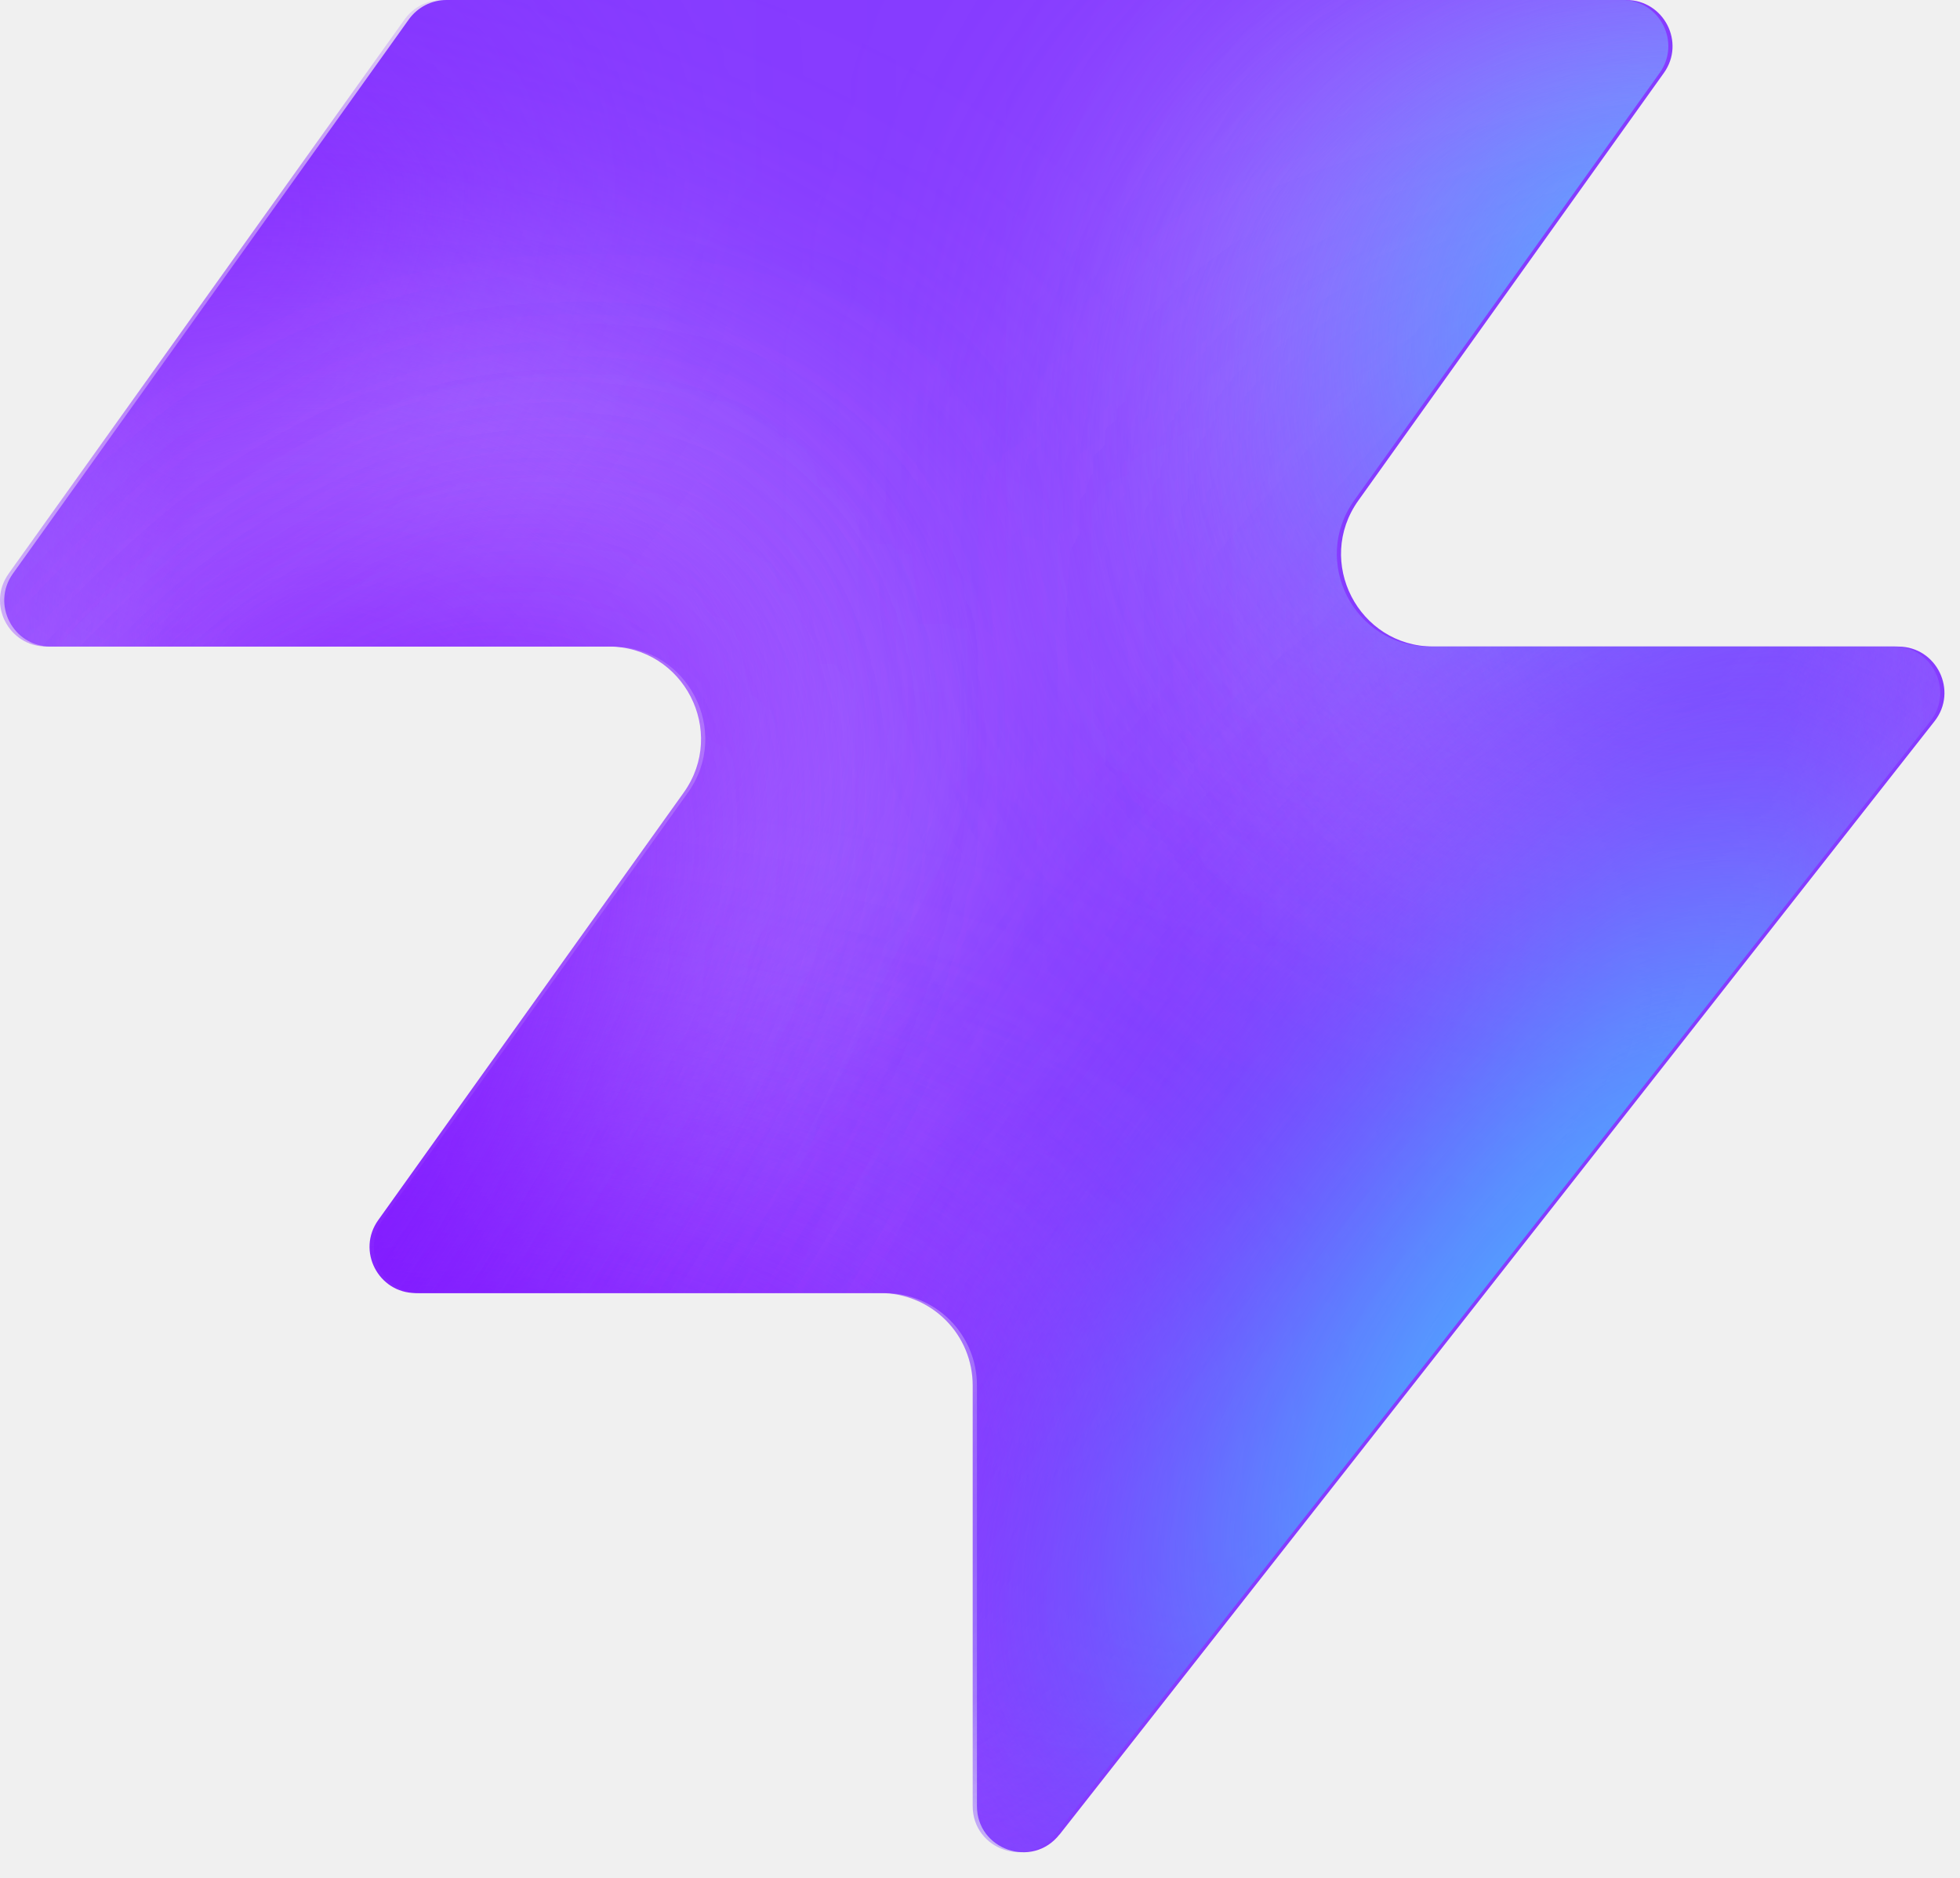
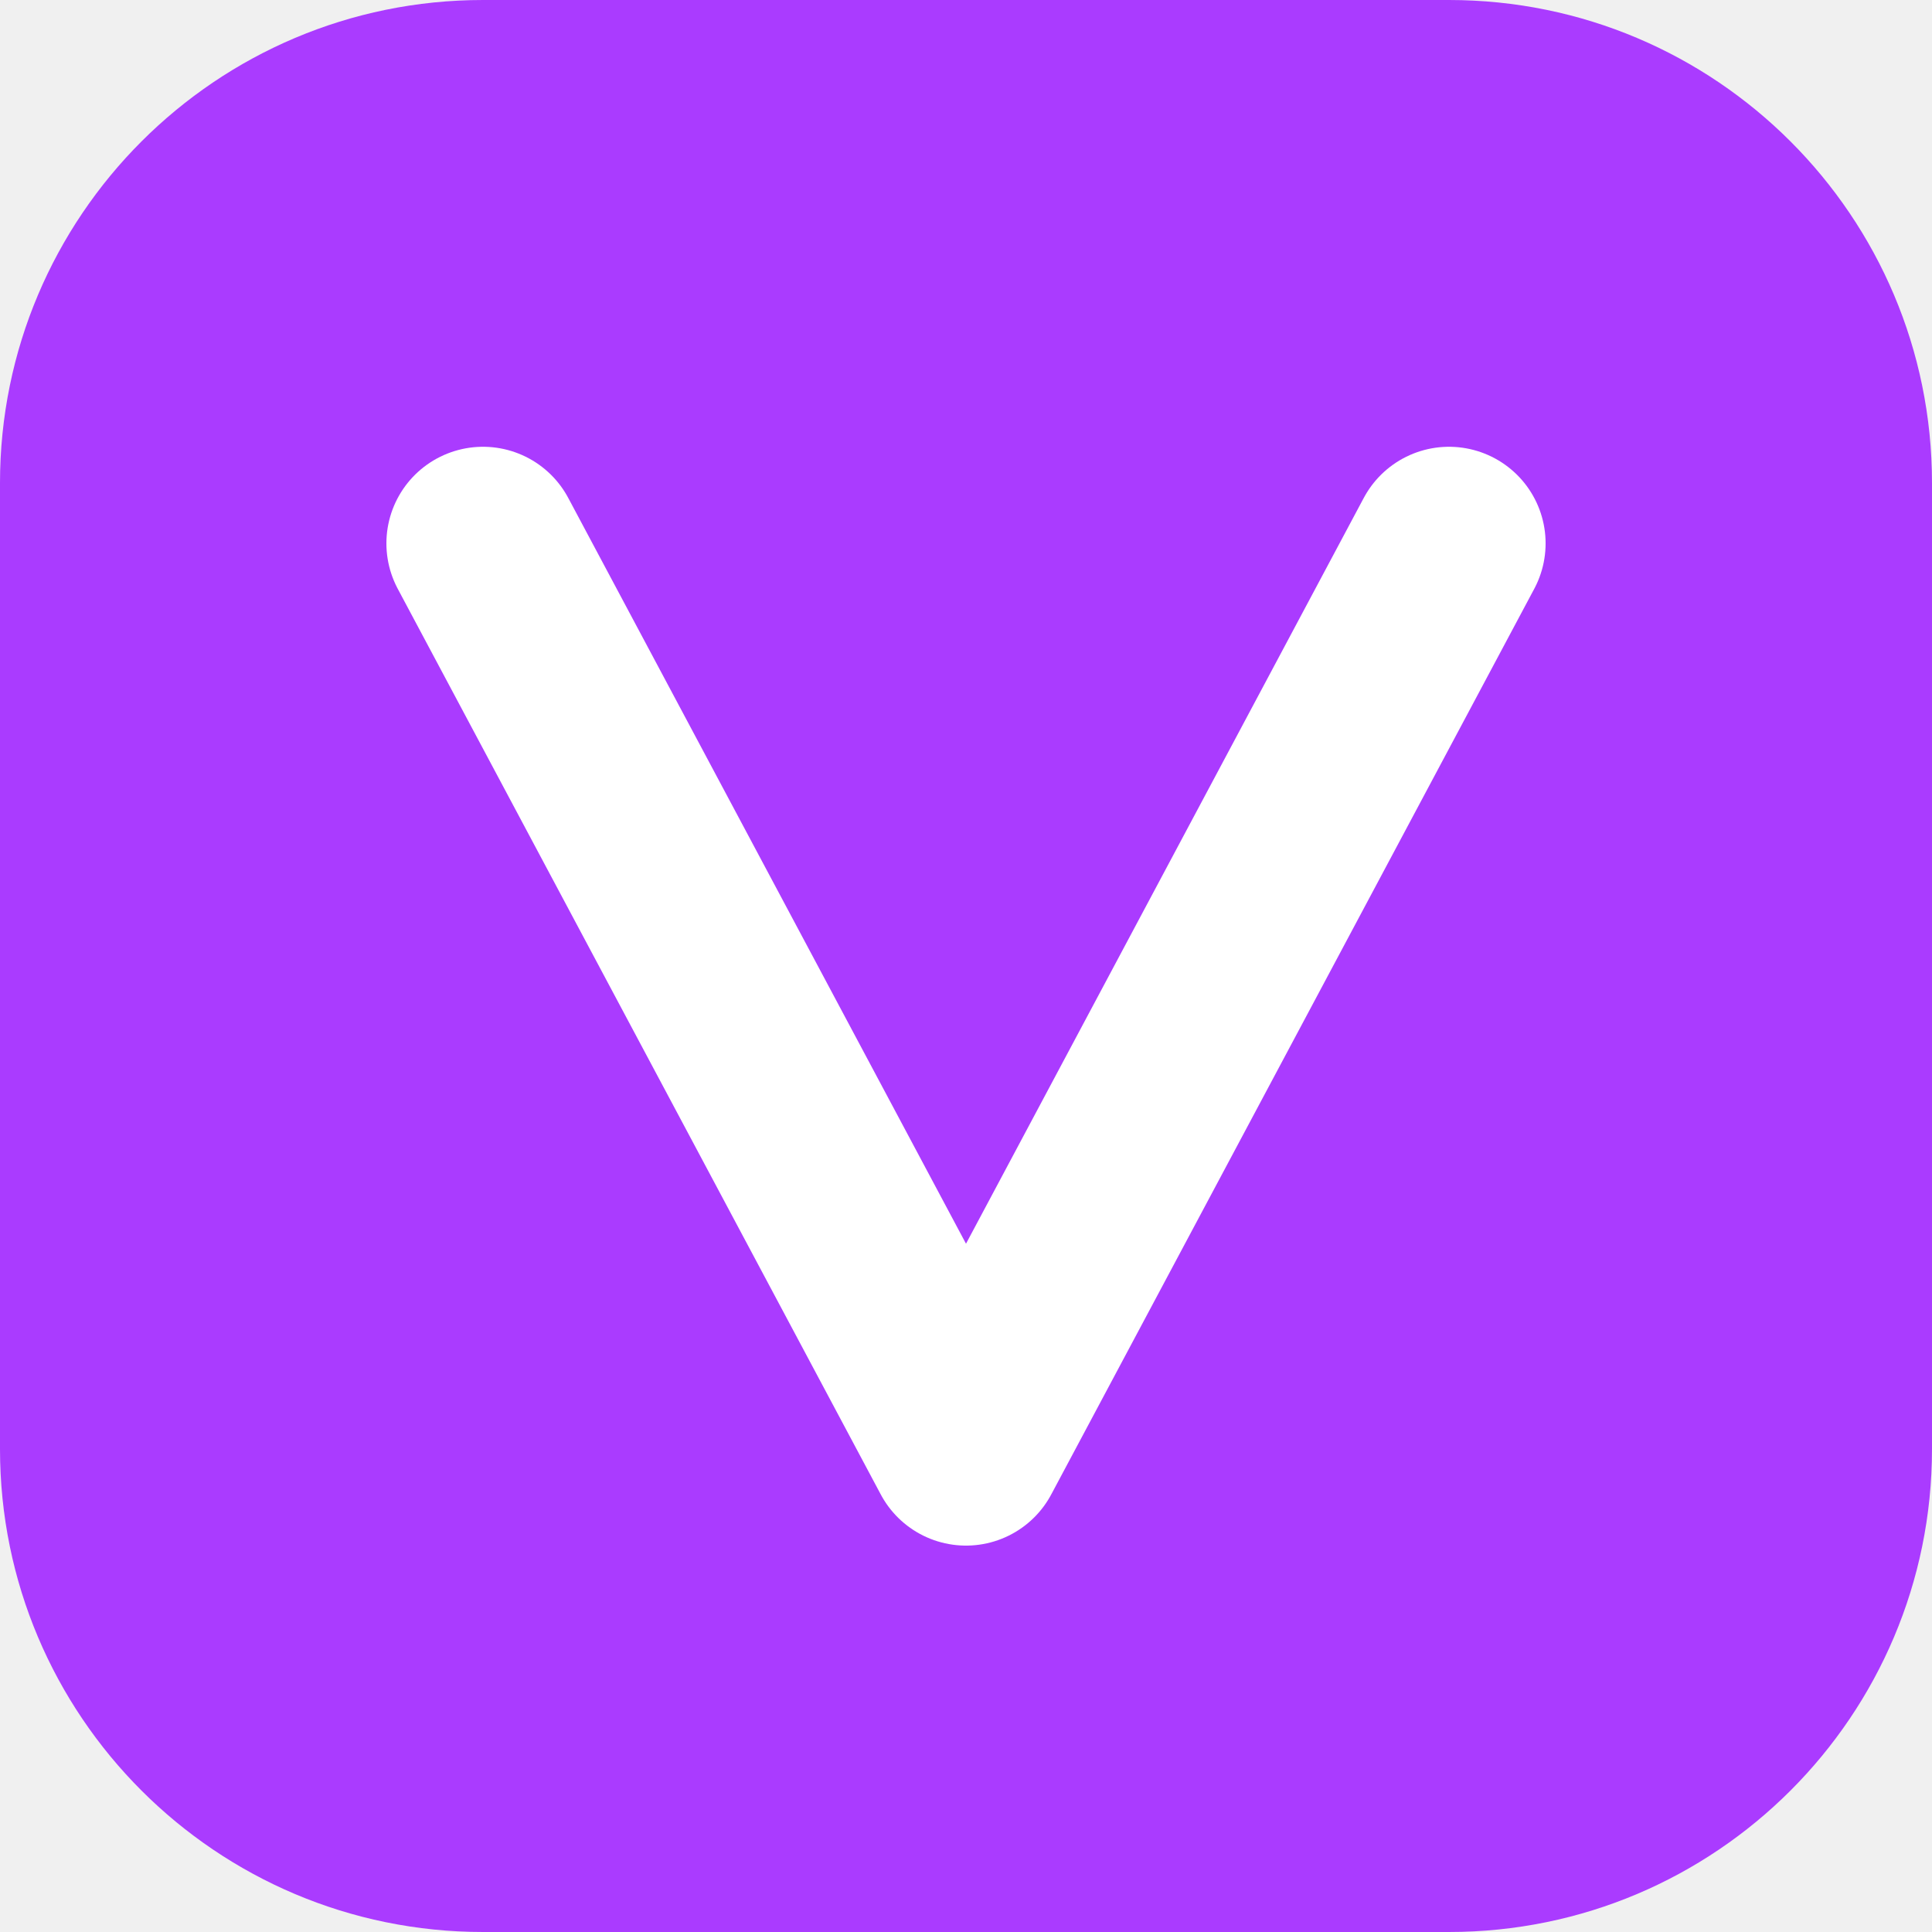
- <svg xmlns="http://www.w3.org/2000/svg" width="48" height="46" fill="none" viewBox="0 0 48 46">
-   <path fill="#863bff" d="M25.946 44.938c-.664.845-2.021.375-2.021-.698V33.937a2.26 2.26 0 0 0-2.262-2.262H10.287c-.92 0-1.456-1.04-.92-1.788l7.48-10.471c1.07-1.497 0-3.578-1.842-3.578H1.237c-.92 0-1.456-1.04-.92-1.788L10.013.474c.214-.297.556-.474.92-.474h28.894c.92 0 1.456 1.04.92 1.788l-7.48 10.471c-1.07 1.498 0 3.579 1.842 3.579h11.377c.943 0 1.473 1.088.89 1.83L25.947 44.94z" style="fill:#863bff;fill:color(display-p3 .525 .23 1);fill-opacity:1" />
-   <mask id="a" width="48" height="46" x="0" y="0" maskUnits="userSpaceOnUse" style="mask-type:alpha">
-     <path fill="#000" d="M25.842 44.938c-.664.844-2.021.375-2.021-.698V33.937a2.26 2.26 0 0 0-2.262-2.262H10.183c-.92 0-1.456-1.04-.92-1.788l7.48-10.471c1.07-1.498 0-3.579-1.842-3.579H1.133c-.92 0-1.456-1.04-.92-1.787L9.91.473c.214-.297.556-.474.92-.474h28.894c.92 0 1.456 1.04.92 1.788l-7.48 10.471c-1.07 1.498 0 3.578 1.842 3.578h11.377c.943 0 1.473 1.088.89 1.832L25.843 44.94z" style="fill:#000;fill-opacity:1" />
-   </mask>
-   <g mask="url(#a)">
-     <g filter="url(#b)">
-       <ellipse cx="5.508" cy="14.704" fill="#ede6ff" rx="5.508" ry="14.704" style="fill:#ede6ff;fill:color(display-p3 .927 .903 1);fill-opacity:1" transform="matrix(.00324 1 1 -.00324 -4.47 31.516)" />
-     </g>
-     <g filter="url(#c)">
-       <ellipse cx="10.399" cy="29.851" fill="#ede6ff" rx="10.399" ry="29.851" style="fill:#ede6ff;fill:color(display-p3 .927 .903 1);fill-opacity:1" transform="matrix(.00324 1 1 -.00324 -39.328 7.883)" />
-     </g>
-     <g filter="url(#d)">
-       <ellipse cx="5.508" cy="30.487" fill="#7e14ff" rx="5.508" ry="30.487" style="fill:#7e14ff;fill:color(display-p3 .492 .077 1);fill-opacity:1" transform="rotate(89.814 -25.913 -14.639)scale(1 -1)" />
-     </g>
-     <g filter="url(#e)">
-       <ellipse cx="5.508" cy="30.599" fill="#7e14ff" rx="5.508" ry="30.599" style="fill:#7e14ff;fill:color(display-p3 .492 .077 1);fill-opacity:1" transform="rotate(89.814 -32.644 -3.334)scale(1 -1)" />
-     </g>
-     <g filter="url(#f)">
-       <ellipse cx="5.508" cy="30.599" fill="#7e14ff" rx="5.508" ry="30.599" style="fill:#7e14ff;fill:color(display-p3 .492 .077 1);fill-opacity:1" transform="matrix(.00324 1 1 -.00324 -34.34 30.47)" />
-     </g>
-     <g filter="url(#g)">
-       <ellipse cx="14.072" cy="22.078" fill="#ede6ff" rx="14.072" ry="22.078" style="fill:#ede6ff;fill:color(display-p3 .927 .903 1);fill-opacity:1" transform="rotate(93.35 24.506 48.493)scale(-1 1)" />
-     </g>
-     <g filter="url(#h)">
-       <ellipse cx="3.47" cy="21.501" fill="#7e14ff" rx="3.47" ry="21.501" style="fill:#7e14ff;fill:color(display-p3 .492 .077 1);fill-opacity:1" transform="rotate(89.009 28.708 47.59)scale(-1 1)" />
-     </g>
-     <g filter="url(#i)">
-       <ellipse cx="3.47" cy="21.501" fill="#7e14ff" rx="3.47" ry="21.501" style="fill:#7e14ff;fill:color(display-p3 .492 .077 1);fill-opacity:1" transform="rotate(89.009 28.708 47.59)scale(-1 1)" />
-     </g>
-     <g filter="url(#j)">
-       <ellipse cx=".387" cy="8.972" fill="#7e14ff" rx="4.407" ry="29.108" style="fill:#7e14ff;fill:color(display-p3 .492 .077 1);fill-opacity:1" transform="rotate(39.51 .387 8.972)" />
-     </g>
-     <g filter="url(#k)">
-       <ellipse cx="47.523" cy="-6.092" fill="#7e14ff" rx="4.407" ry="29.108" style="fill:#7e14ff;fill:color(display-p3 .492 .077 1);fill-opacity:1" transform="rotate(37.892 47.523 -6.092)" />
-     </g>
-     <g filter="url(#l)">
-       <ellipse cx="41.412" cy="6.333" fill="#47bfff" rx="5.971" ry="9.665" style="fill:#47bfff;fill:color(display-p3 .28 .748 1);fill-opacity:1" transform="rotate(37.892 41.412 6.333)" />
-     </g>
-     <g filter="url(#m)">
-       <ellipse cx="-1.879" cy="38.332" fill="#7e14ff" rx="4.407" ry="29.108" style="fill:#7e14ff;fill:color(display-p3 .492 .077 1);fill-opacity:1" transform="rotate(37.892 -1.88 38.332)" />
-     </g>
-     <g filter="url(#n)">
-       <ellipse cx="-1.879" cy="38.332" fill="#7e14ff" rx="4.407" ry="29.108" style="fill:#7e14ff;fill:color(display-p3 .492 .077 1);fill-opacity:1" transform="rotate(37.892 -1.88 38.332)" />
-     </g>
-     <g filter="url(#o)">
-       <ellipse cx="35.651" cy="29.907" fill="#7e14ff" rx="4.407" ry="29.108" style="fill:#7e14ff;fill:color(display-p3 .492 .077 1);fill-opacity:1" transform="rotate(37.892 35.651 29.907)" />
-     </g>
-     <g filter="url(#p)">
-       <ellipse cx="38.418" cy="32.4" fill="#47bfff" rx="5.971" ry="15.297" style="fill:#47bfff;fill:color(display-p3 .28 .748 1);fill-opacity:1" transform="rotate(37.892 38.418 32.4)" />
-     </g>
-   </g>
-   <defs>
-     <filter id="b" width="60.045" height="41.654" x="-19.77" y="16.149" color-interpolation-filters="sRGB" filterUnits="userSpaceOnUse">
-       <feFlood flood-opacity="0" result="BackgroundImageFix" />
-       <feBlend in="SourceGraphic" in2="BackgroundImageFix" result="shape" />
-       <feGaussianBlur result="effect1_foregroundBlur_2002_17158" stdDeviation="7.659" />
-     </filter>
-     <filter id="c" width="90.34" height="51.437" x="-54.613" y="-7.533" color-interpolation-filters="sRGB" filterUnits="userSpaceOnUse">
-       <feFlood flood-opacity="0" result="BackgroundImageFix" />
-       <feBlend in="SourceGraphic" in2="BackgroundImageFix" result="shape" />
-       <feGaussianBlur result="effect1_foregroundBlur_2002_17158" stdDeviation="7.659" />
-     </filter>
-     <filter id="d" width="79.355" height="29.4" x="-49.64" y="2.03" color-interpolation-filters="sRGB" filterUnits="userSpaceOnUse">
-       <feFlood flood-opacity="0" result="BackgroundImageFix" />
-       <feBlend in="SourceGraphic" in2="BackgroundImageFix" result="shape" />
-       <feGaussianBlur result="effect1_foregroundBlur_2002_17158" stdDeviation="4.596" />
-     </filter>
-     <filter id="e" width="79.579" height="29.4" x="-45.045" y="20.029" color-interpolation-filters="sRGB" filterUnits="userSpaceOnUse">
-       <feFlood flood-opacity="0" result="BackgroundImageFix" />
-       <feBlend in="SourceGraphic" in2="BackgroundImageFix" result="shape" />
-       <feGaussianBlur result="effect1_foregroundBlur_2002_17158" stdDeviation="4.596" />
-     </filter>
-     <filter id="f" width="79.579" height="29.4" x="-43.513" y="21.178" color-interpolation-filters="sRGB" filterUnits="userSpaceOnUse">
-       <feFlood flood-opacity="0" result="BackgroundImageFix" />
-       <feBlend in="SourceGraphic" in2="BackgroundImageFix" result="shape" />
-       <feGaussianBlur result="effect1_foregroundBlur_2002_17158" stdDeviation="4.596" />
-     </filter>
-     <filter id="g" width="74.749" height="58.852" x="15.756" y="-17.901" color-interpolation-filters="sRGB" filterUnits="userSpaceOnUse">
-       <feFlood flood-opacity="0" result="BackgroundImageFix" />
-       <feBlend in="SourceGraphic" in2="BackgroundImageFix" result="shape" />
-       <feGaussianBlur result="effect1_foregroundBlur_2002_17158" stdDeviation="7.659" />
-     </filter>
-     <filter id="h" width="61.377" height="25.362" x="23.548" y="2.284" color-interpolation-filters="sRGB" filterUnits="userSpaceOnUse">
-       <feFlood flood-opacity="0" result="BackgroundImageFix" />
-       <feBlend in="SourceGraphic" in2="BackgroundImageFix" result="shape" />
-       <feGaussianBlur result="effect1_foregroundBlur_2002_17158" stdDeviation="4.596" />
-     </filter>
-     <filter id="i" width="61.377" height="25.362" x="23.548" y="2.284" color-interpolation-filters="sRGB" filterUnits="userSpaceOnUse">
-       <feFlood flood-opacity="0" result="BackgroundImageFix" />
-       <feBlend in="SourceGraphic" in2="BackgroundImageFix" result="shape" />
-       <feGaussianBlur result="effect1_foregroundBlur_2002_17158" stdDeviation="4.596" />
-     </filter>
-     <filter id="j" width="56.045" height="63.649" x="-27.636" y="-22.853" color-interpolation-filters="sRGB" filterUnits="userSpaceOnUse">
-       <feFlood flood-opacity="0" result="BackgroundImageFix" />
-       <feBlend in="SourceGraphic" in2="BackgroundImageFix" result="shape" />
-       <feGaussianBlur result="effect1_foregroundBlur_2002_17158" stdDeviation="4.596" />
-     </filter>
-     <filter id="k" width="54.814" height="64.646" x="20.116" y="-38.415" color-interpolation-filters="sRGB" filterUnits="userSpaceOnUse">
-       <feFlood flood-opacity="0" result="BackgroundImageFix" />
-       <feBlend in="SourceGraphic" in2="BackgroundImageFix" result="shape" />
-       <feGaussianBlur result="effect1_foregroundBlur_2002_17158" stdDeviation="4.596" />
-     </filter>
-     <filter id="l" width="33.541" height="35.313" x="24.641" y="-11.323" color-interpolation-filters="sRGB" filterUnits="userSpaceOnUse">
-       <feFlood flood-opacity="0" result="BackgroundImageFix" />
-       <feBlend in="SourceGraphic" in2="BackgroundImageFix" result="shape" />
-       <feGaussianBlur result="effect1_foregroundBlur_2002_17158" stdDeviation="4.596" />
-     </filter>
-     <filter id="m" width="54.814" height="64.646" x="-29.286" y="6.009" color-interpolation-filters="sRGB" filterUnits="userSpaceOnUse">
-       <feFlood flood-opacity="0" result="BackgroundImageFix" />
-       <feBlend in="SourceGraphic" in2="BackgroundImageFix" result="shape" />
-       <feGaussianBlur result="effect1_foregroundBlur_2002_17158" stdDeviation="4.596" />
-     </filter>
-     <filter id="n" width="54.814" height="64.646" x="-29.286" y="6.009" color-interpolation-filters="sRGB" filterUnits="userSpaceOnUse">
-       <feFlood flood-opacity="0" result="BackgroundImageFix" />
-       <feBlend in="SourceGraphic" in2="BackgroundImageFix" result="shape" />
-       <feGaussianBlur result="effect1_foregroundBlur_2002_17158" stdDeviation="4.596" />
-     </filter>
-     <filter id="o" width="54.814" height="64.646" x="8.244" y="-2.416" color-interpolation-filters="sRGB" filterUnits="userSpaceOnUse">
-       <feFlood flood-opacity="0" result="BackgroundImageFix" />
-       <feBlend in="SourceGraphic" in2="BackgroundImageFix" result="shape" />
-       <feGaussianBlur result="effect1_foregroundBlur_2002_17158" stdDeviation="4.596" />
-     </filter>
-     <filter id="p" width="39.409" height="43.623" x="18.713" y="10.588" color-interpolation-filters="sRGB" filterUnits="userSpaceOnUse">
-       <feFlood flood-opacity="0" result="BackgroundImageFix" />
-       <feBlend in="SourceGraphic" in2="BackgroundImageFix" result="shape" />
-       <feGaussianBlur result="effect1_foregroundBlur_2002_17158" stdDeviation="4.596" />
-     </filter>
-   </defs>
+ <svg xmlns="http://www.w3.org/2000/svg" viewBox="0 0 32 32">
+   <rect width="32" height="32" rx="8" fill="#aa3bff" />
+   <path d="M8 9l8 15 8-15" fill="none" stroke="#ffffff" stroke-width="3.2" stroke-linecap="round" stroke-linejoin="round" />
</svg>
